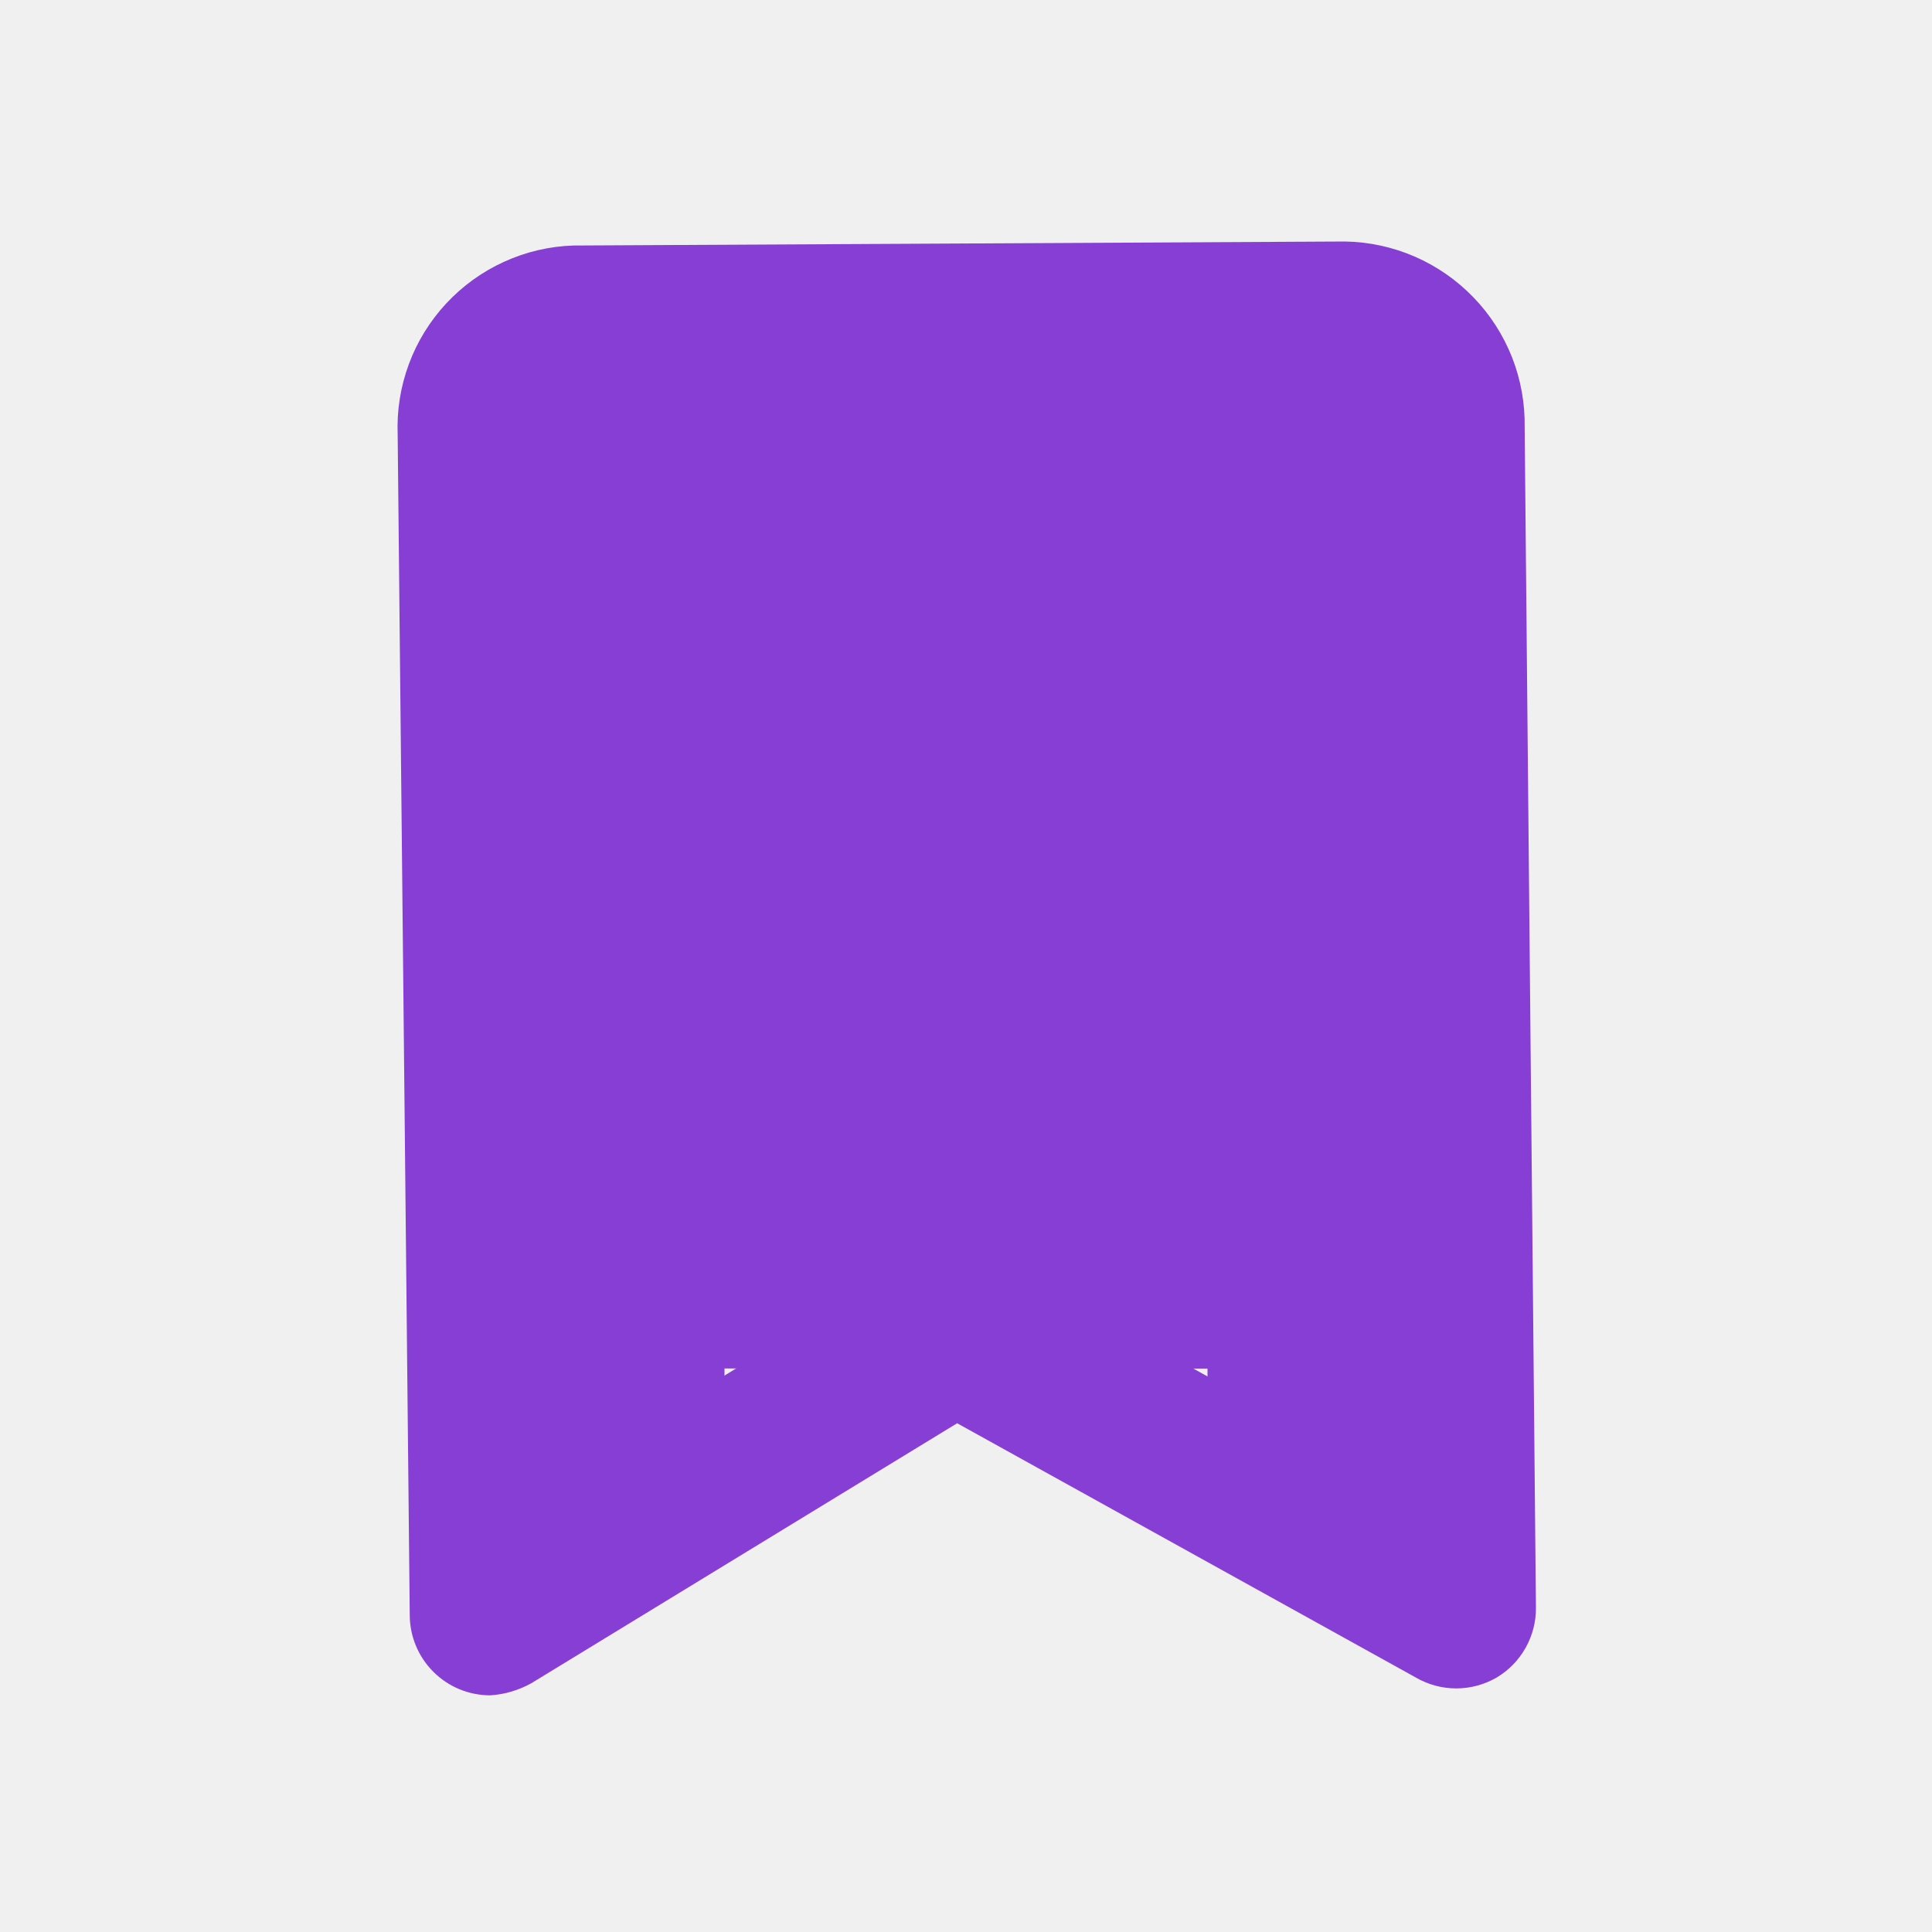
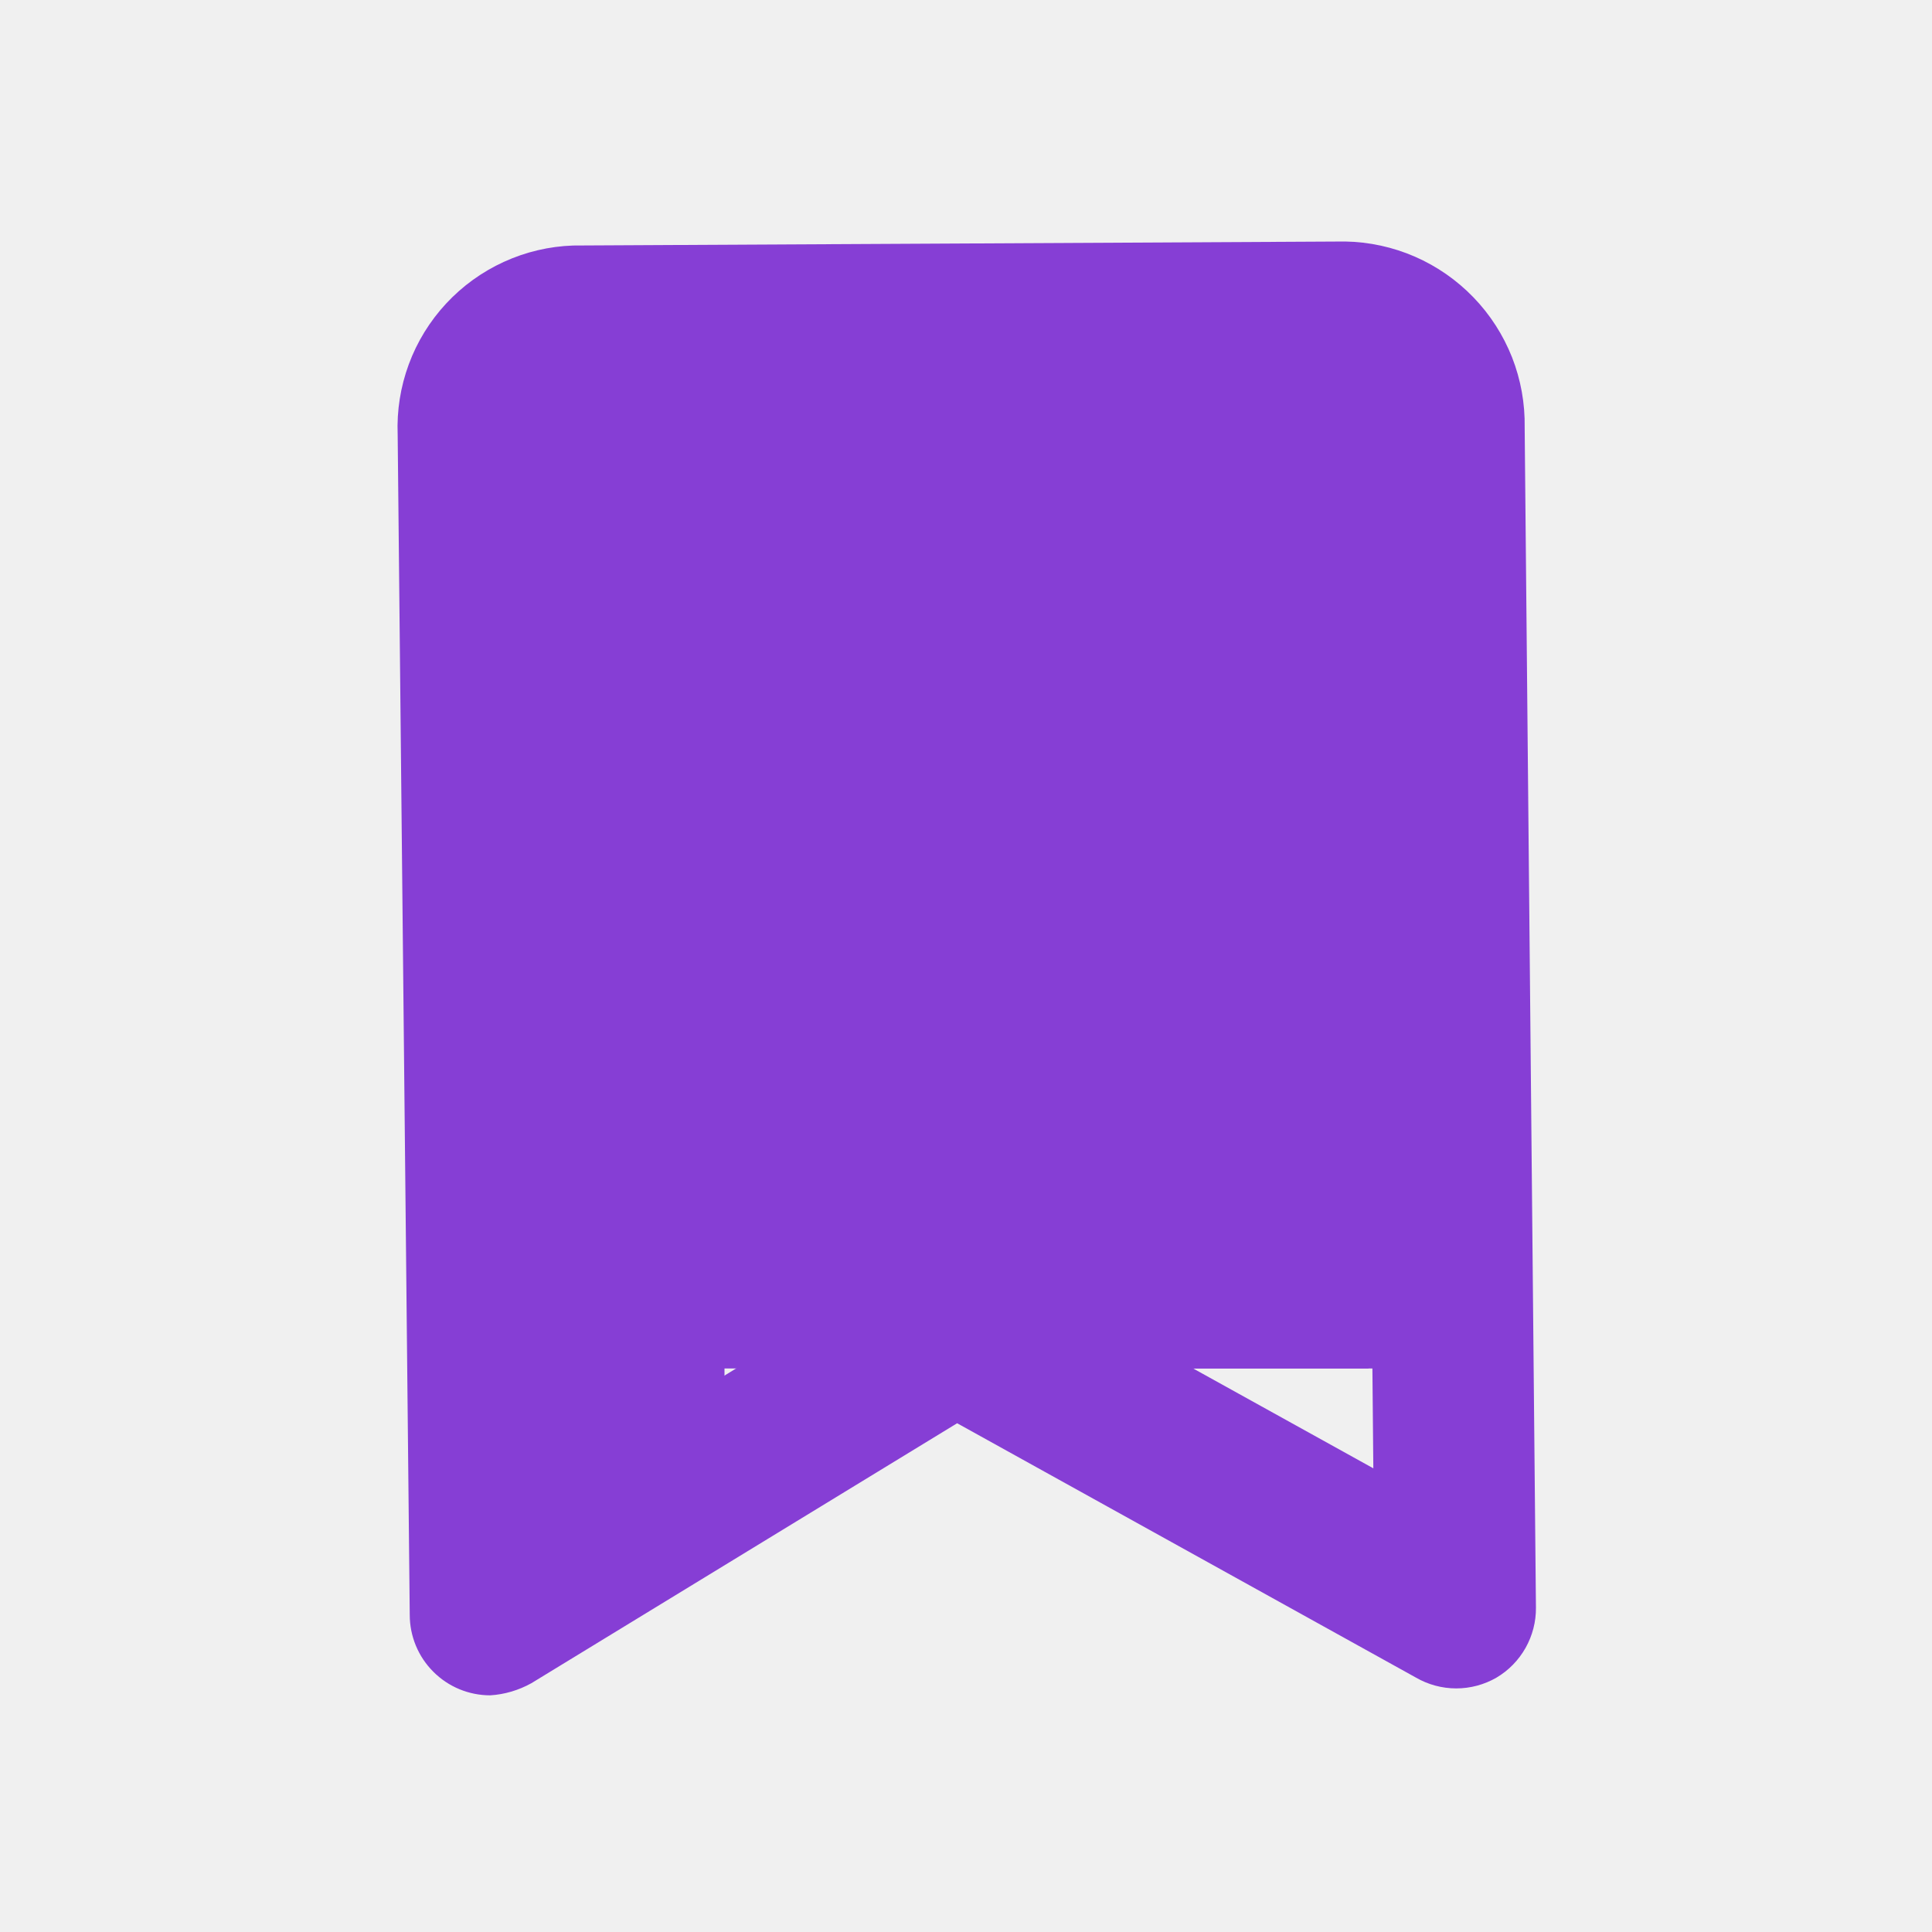
<svg xmlns="http://www.w3.org/2000/svg" width="24" height="24" viewBox="0 0 24 24" fill="none">
  <path d="M6.09 21.06C5.825 21.06 5.57 20.955 5.383 20.767C5.195 20.58 5.09 20.325 5.09 20.06L4.94 5.4C4.928 5.102 4.975 4.805 5.078 4.526C5.181 4.246 5.339 3.99 5.541 3.772C5.744 3.553 5.988 3.377 6.259 3.253C6.53 3.129 6.822 3.06 7.12 3.05L16.71 3C17.008 3.005 17.302 3.069 17.576 3.188C17.849 3.307 18.096 3.479 18.303 3.693C18.511 3.908 18.673 4.161 18.783 4.438C18.892 4.716 18.945 5.012 18.94 5.31L19.08 19.97C19.082 20.145 19.037 20.318 18.951 20.471C18.865 20.623 18.741 20.751 18.59 20.84C18.438 20.928 18.265 20.974 18.09 20.974C17.915 20.974 17.742 20.928 17.59 20.84L11.89 17.68L6.6 20.91C6.443 20.997 6.269 21.049 6.09 21.06V21.06ZM11.85 15.51C12.024 15.51 12.195 15.551 12.35 15.63L17.06 18.24L16.94 5.29C16.94 5.09 16.81 4.95 16.73 4.96L7.13 5.05C7.05 5.05 6.94 5.18 6.94 5.38L7.06 18.28L11.34 15.65C11.495 15.561 11.671 15.513 11.85 15.51V15.51Z" fill="#863ED5" />
  <g clip-path="url(#clip0_1604_407)">
    <rect width="12" height="13" transform="translate(6 4)" fill="#863ED5" />
    <rect width="3" height="4" transform="translate(14 15)" fill="#863ED5" />
  </g>
-   <rect width="3" height="4" transform="translate(15 15)" fill="#863ED5" />
  <rect width="3" height="4" transform="translate(6 15)" fill="#863ED5" />
  <defs>
    <clipPath id="clip0_1604_407">
      <rect width="12" height="13" fill="white" transform="translate(6 4)" />
    </clipPath>
  </defs>
</svg>
